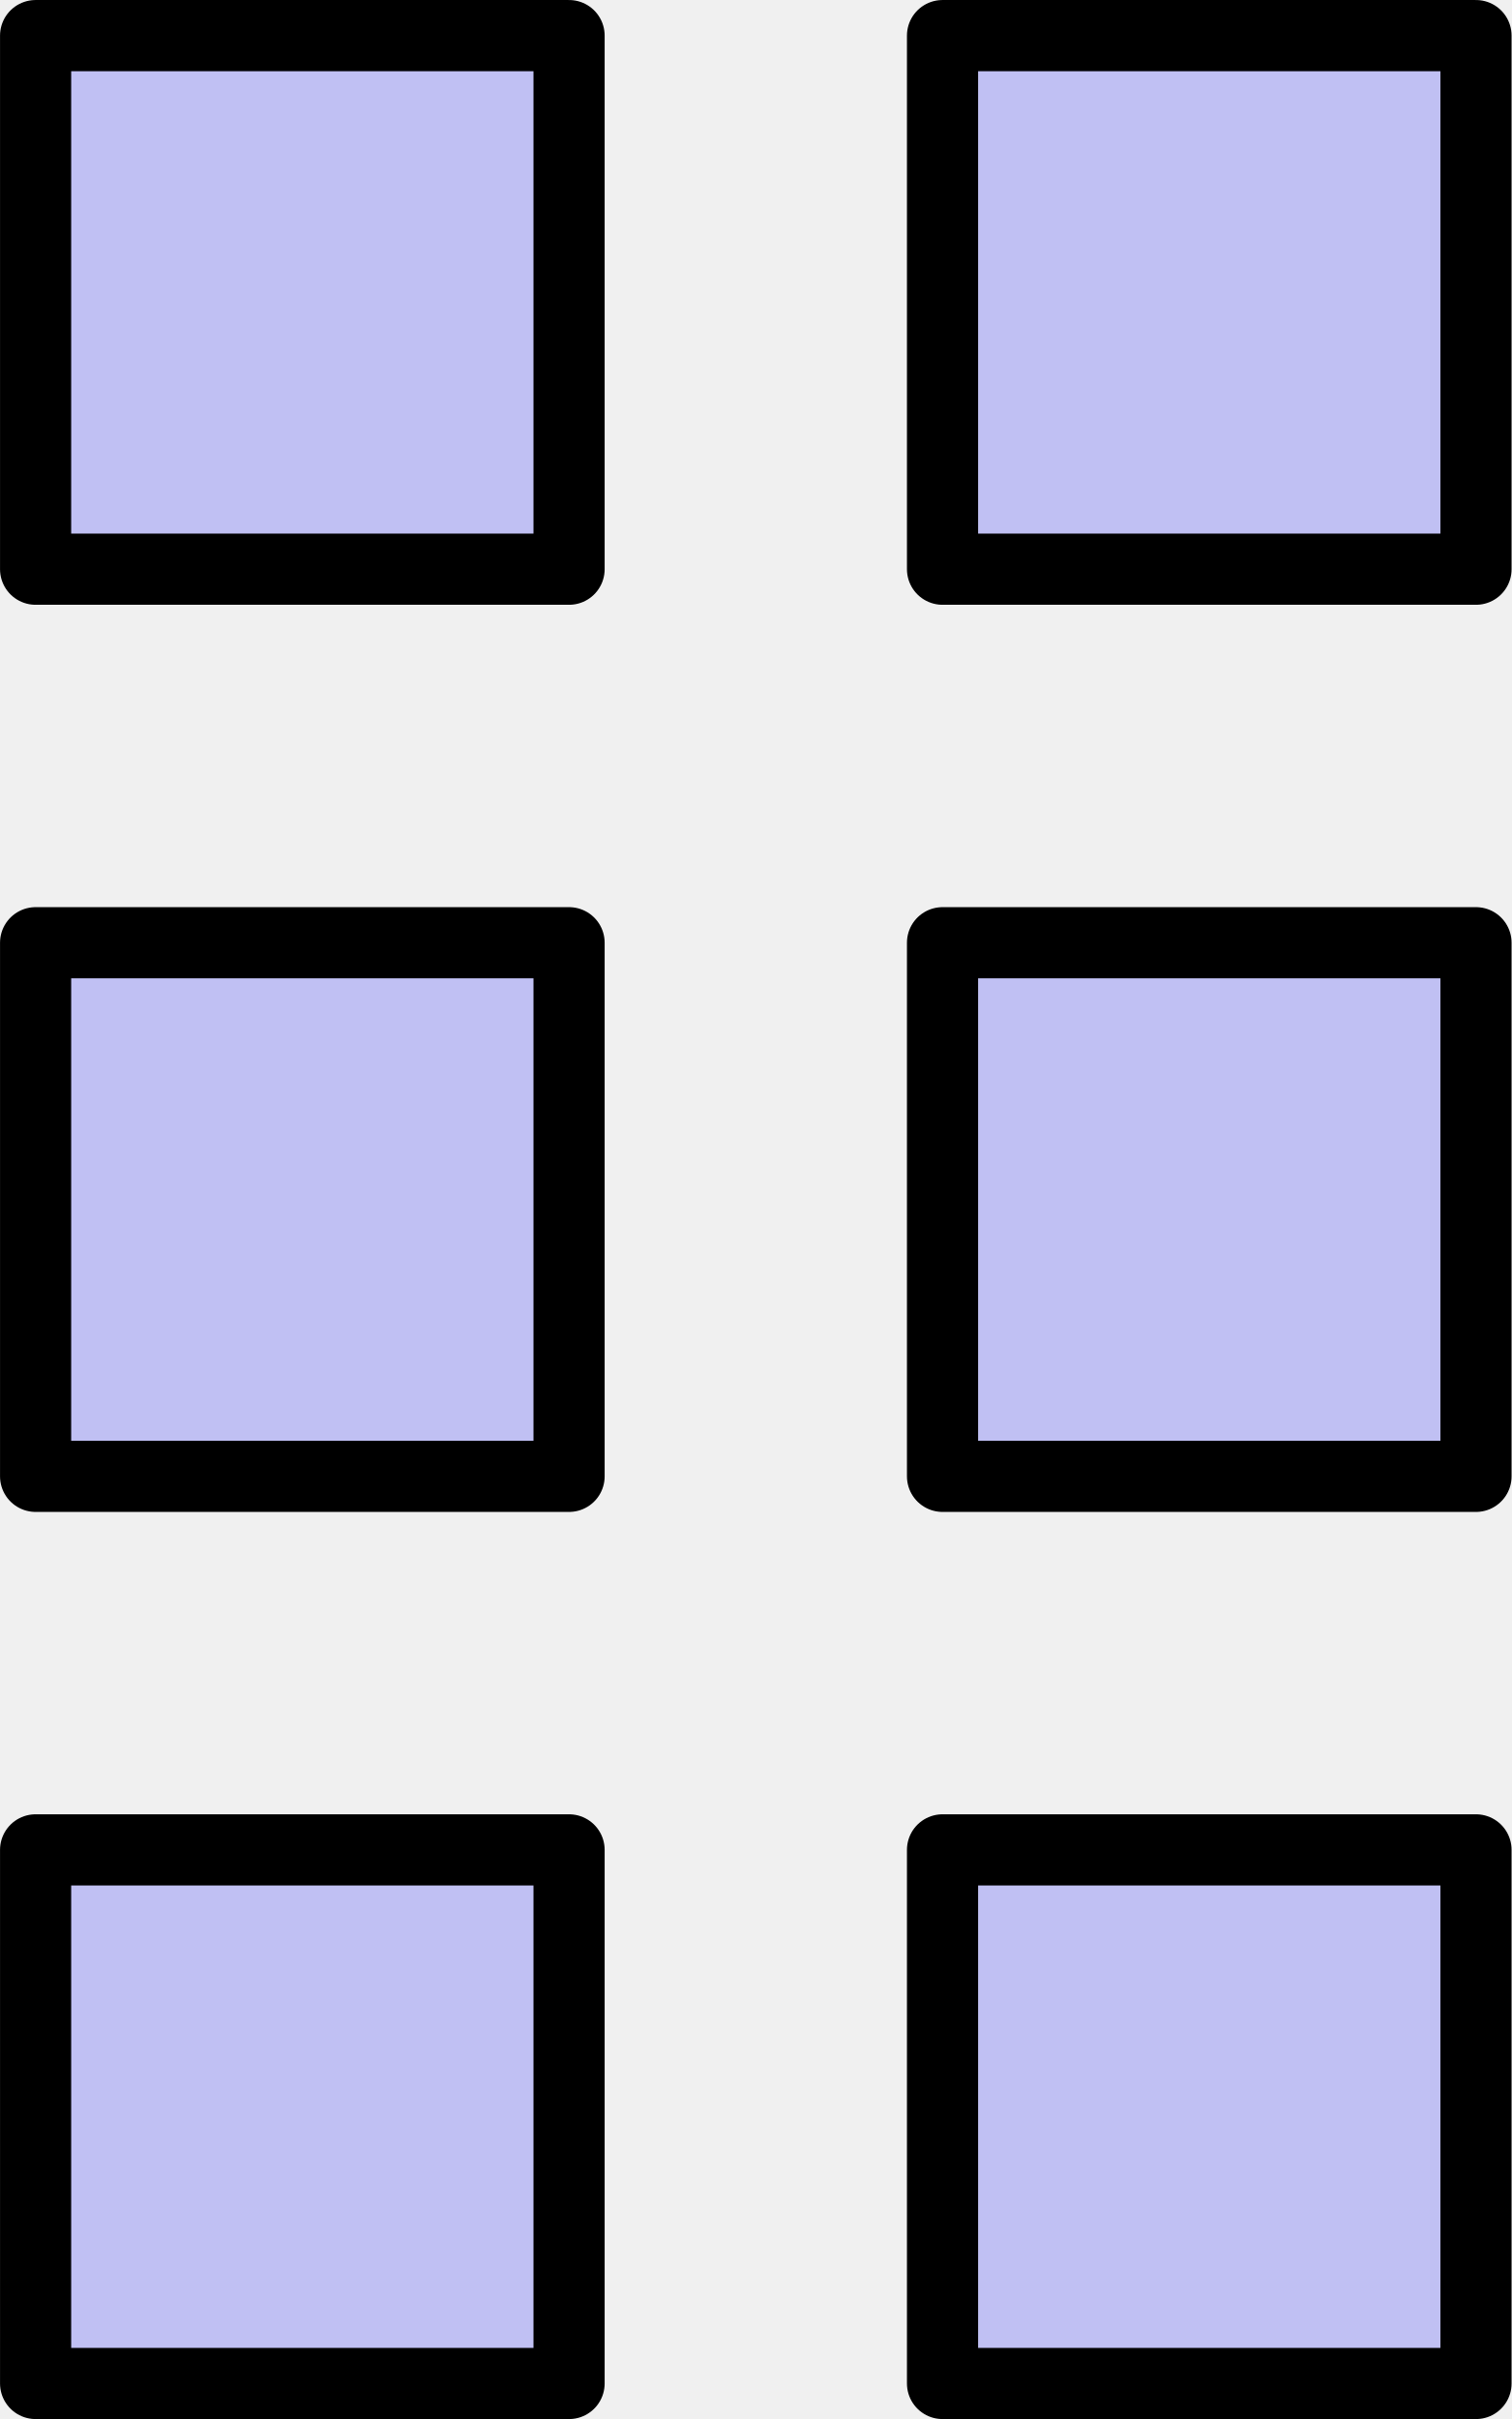
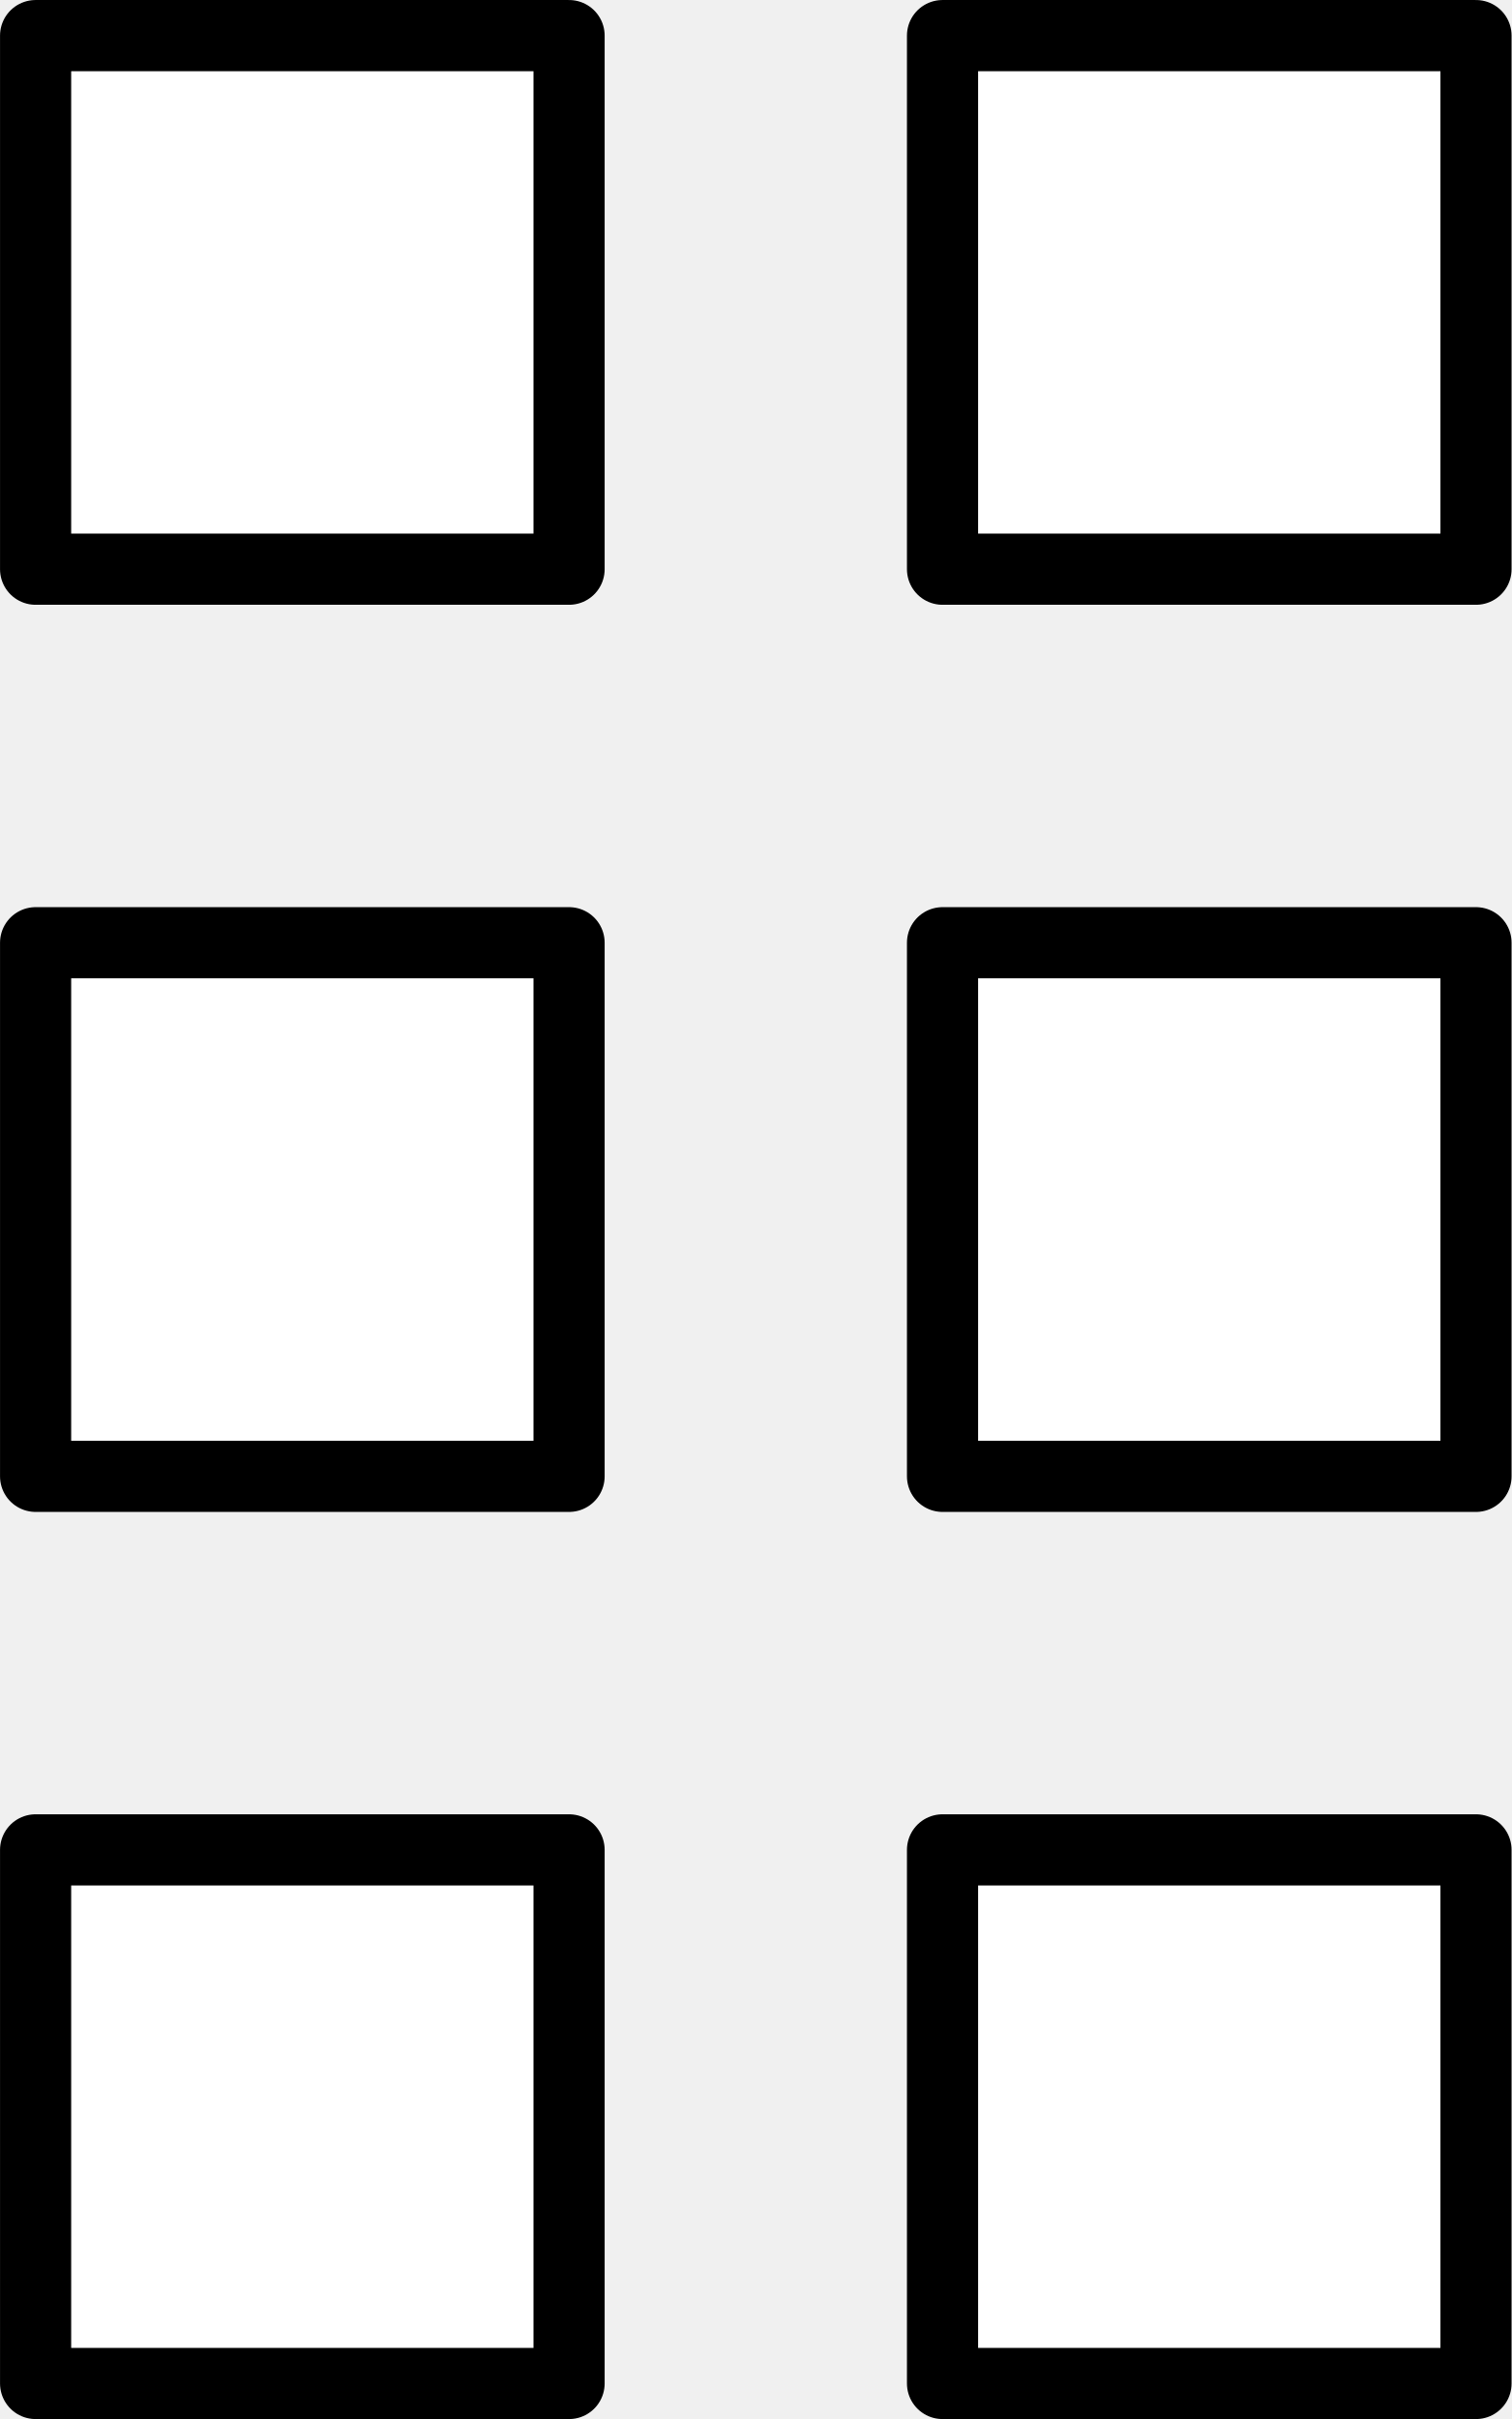
<svg xmlns="http://www.w3.org/2000/svg" version="1.1" width="21.25pt" height="34pt" viewBox="59.534 87.358 21.25 34">
  <g id="page1">
    <g transform="matrix(0.996264 0 0 0.996264 59.5344 87.3583)">
-       <path d="M 0.502 33.626L 8.03 33.626L 8.03 26.098L 0.502 26.098L 0.502 33.626Z" fill="#0000ff" opacity="0.2" />
+       <path d="M 0.502 33.626L 8.03 33.626L 8.03 26.098L 0.502 26.098L 0.502 33.626Z" fill="#ffffff" />
    </g>
    <g transform="matrix(0.996264 0 0 0.996264 59.5344 87.3583)">
      <path d="M 0.502 33.626L 8.03 33.626L 8.03 26.098L 0.502 26.098L 0.502 33.626Z" fill="none" stroke="#000000" stroke-linecap="round" stroke-linejoin="round" stroke-miterlimit="10.037" stroke-width="1.004" />
    </g>
    <g transform="matrix(0.996264 0 0 0.996264 59.5344 87.3583)">
-       <path d="M 0.502 20.828L 8.03 20.828L 8.03 13.3L 0.502 13.3L 0.502 20.828Z" fill="#0000ff" opacity="0.2" />
+       <path d="M 0.502 20.828L 8.03 20.828L 8.03 13.3L 0.502 13.3L 0.502 20.828Z" fill="#ffffff" />
    </g>
    <g transform="matrix(0.996264 0 0 0.996264 59.5344 87.3583)">
      <path d="M 0.502 20.828L 8.03 20.828L 8.03 13.3L 0.502 13.3L 0.502 20.828Z" fill="none" stroke="#000000" stroke-linecap="round" stroke-linejoin="round" stroke-miterlimit="10.037" stroke-width="1.004" />
    </g>
    <g transform="matrix(0.996264 0 0 0.996264 59.5344 87.3583)">
-       <path d="M 0.502 8.03L 8.03 8.03L 8.03 0.502L 0.502 0.502L 0.502 8.03Z" fill="#0000ff" opacity="0.2" />
+       <path d="M 0.502 8.03L 8.03 8.03L 8.03 0.502L 0.502 0.502L 0.502 8.03Z" fill="#ffffff" />
    </g>
    <g transform="matrix(0.996264 0 0 0.996264 59.5344 87.3583)">
      <path d="M 0.502 8.03L 8.03 8.03L 8.03 0.502L 0.502 0.502L 0.502 8.03Z" fill="none" stroke="#000000" stroke-linecap="round" stroke-linejoin="round" stroke-miterlimit="10.037" stroke-width="1.004" />
    </g>
    <g transform="matrix(0.996264 0 0 0.996264 59.5344 87.3583)">
-       <path d="M 13.3 33.626L 20.828 33.626L 20.828 26.098L 13.3 26.098L 13.3 33.626Z" fill="#0000ff" opacity="0.2" />
+       <path d="M 13.3 33.626L 20.828 33.626L 20.828 26.098L 13.3 26.098L 13.3 33.626Z" fill="#ffffff" />
    </g>
    <g transform="matrix(0.996264 0 0 0.996264 59.5344 87.3583)">
      <path d="M 13.3 33.626L 20.828 33.626L 20.828 26.098L 13.3 26.098L 13.3 33.626Z" fill="none" stroke="#000000" stroke-linecap="round" stroke-linejoin="round" stroke-miterlimit="10.037" stroke-width="1.004" />
    </g>
    <g transform="matrix(0.996264 0 0 0.996264 59.5344 87.3583)">
-       <path d="M 13.3 20.828L 20.828 20.828L 20.828 13.3L 13.3 13.3L 13.3 20.828Z" fill="#0000ff" opacity="0.2" />
+       <path d="M 13.3 20.828L 20.828 20.828L 20.828 13.3L 13.3 13.3L 13.3 20.828Z" fill="#ffffff" />
    </g>
    <g transform="matrix(0.996264 0 0 0.996264 59.5344 87.3583)">
      <path d="M 13.3 20.828L 20.828 20.828L 20.828 13.3L 13.3 13.3L 13.3 20.828Z" fill="none" stroke="#000000" stroke-linecap="round" stroke-linejoin="round" stroke-miterlimit="10.037" stroke-width="1.004" />
    </g>
    <g transform="matrix(0.996264 0 0 0.996264 59.5344 87.3583)">
-       <path d="M 13.3 8.03L 20.828 8.03L 20.828 0.502L 13.3 0.502L 13.3 8.03Z" fill="#0000ff" opacity="0.2" />
+       <path d="M 13.3 8.03L 20.828 8.03L 20.828 0.502L 13.3 0.502L 13.3 8.03Z" fill="#ffffff" />
    </g>
    <g transform="matrix(0.996264 0 0 0.996264 59.5344 87.3583)">
      <path d="M 13.3 8.03L 20.828 8.03L 20.828 0.502L 13.3 0.502L 13.3 8.03Z" fill="none" stroke="#000000" stroke-linecap="round" stroke-linejoin="round" stroke-miterlimit="10.037" stroke-width="1.004" />
    </g>
  </g>
</svg>
